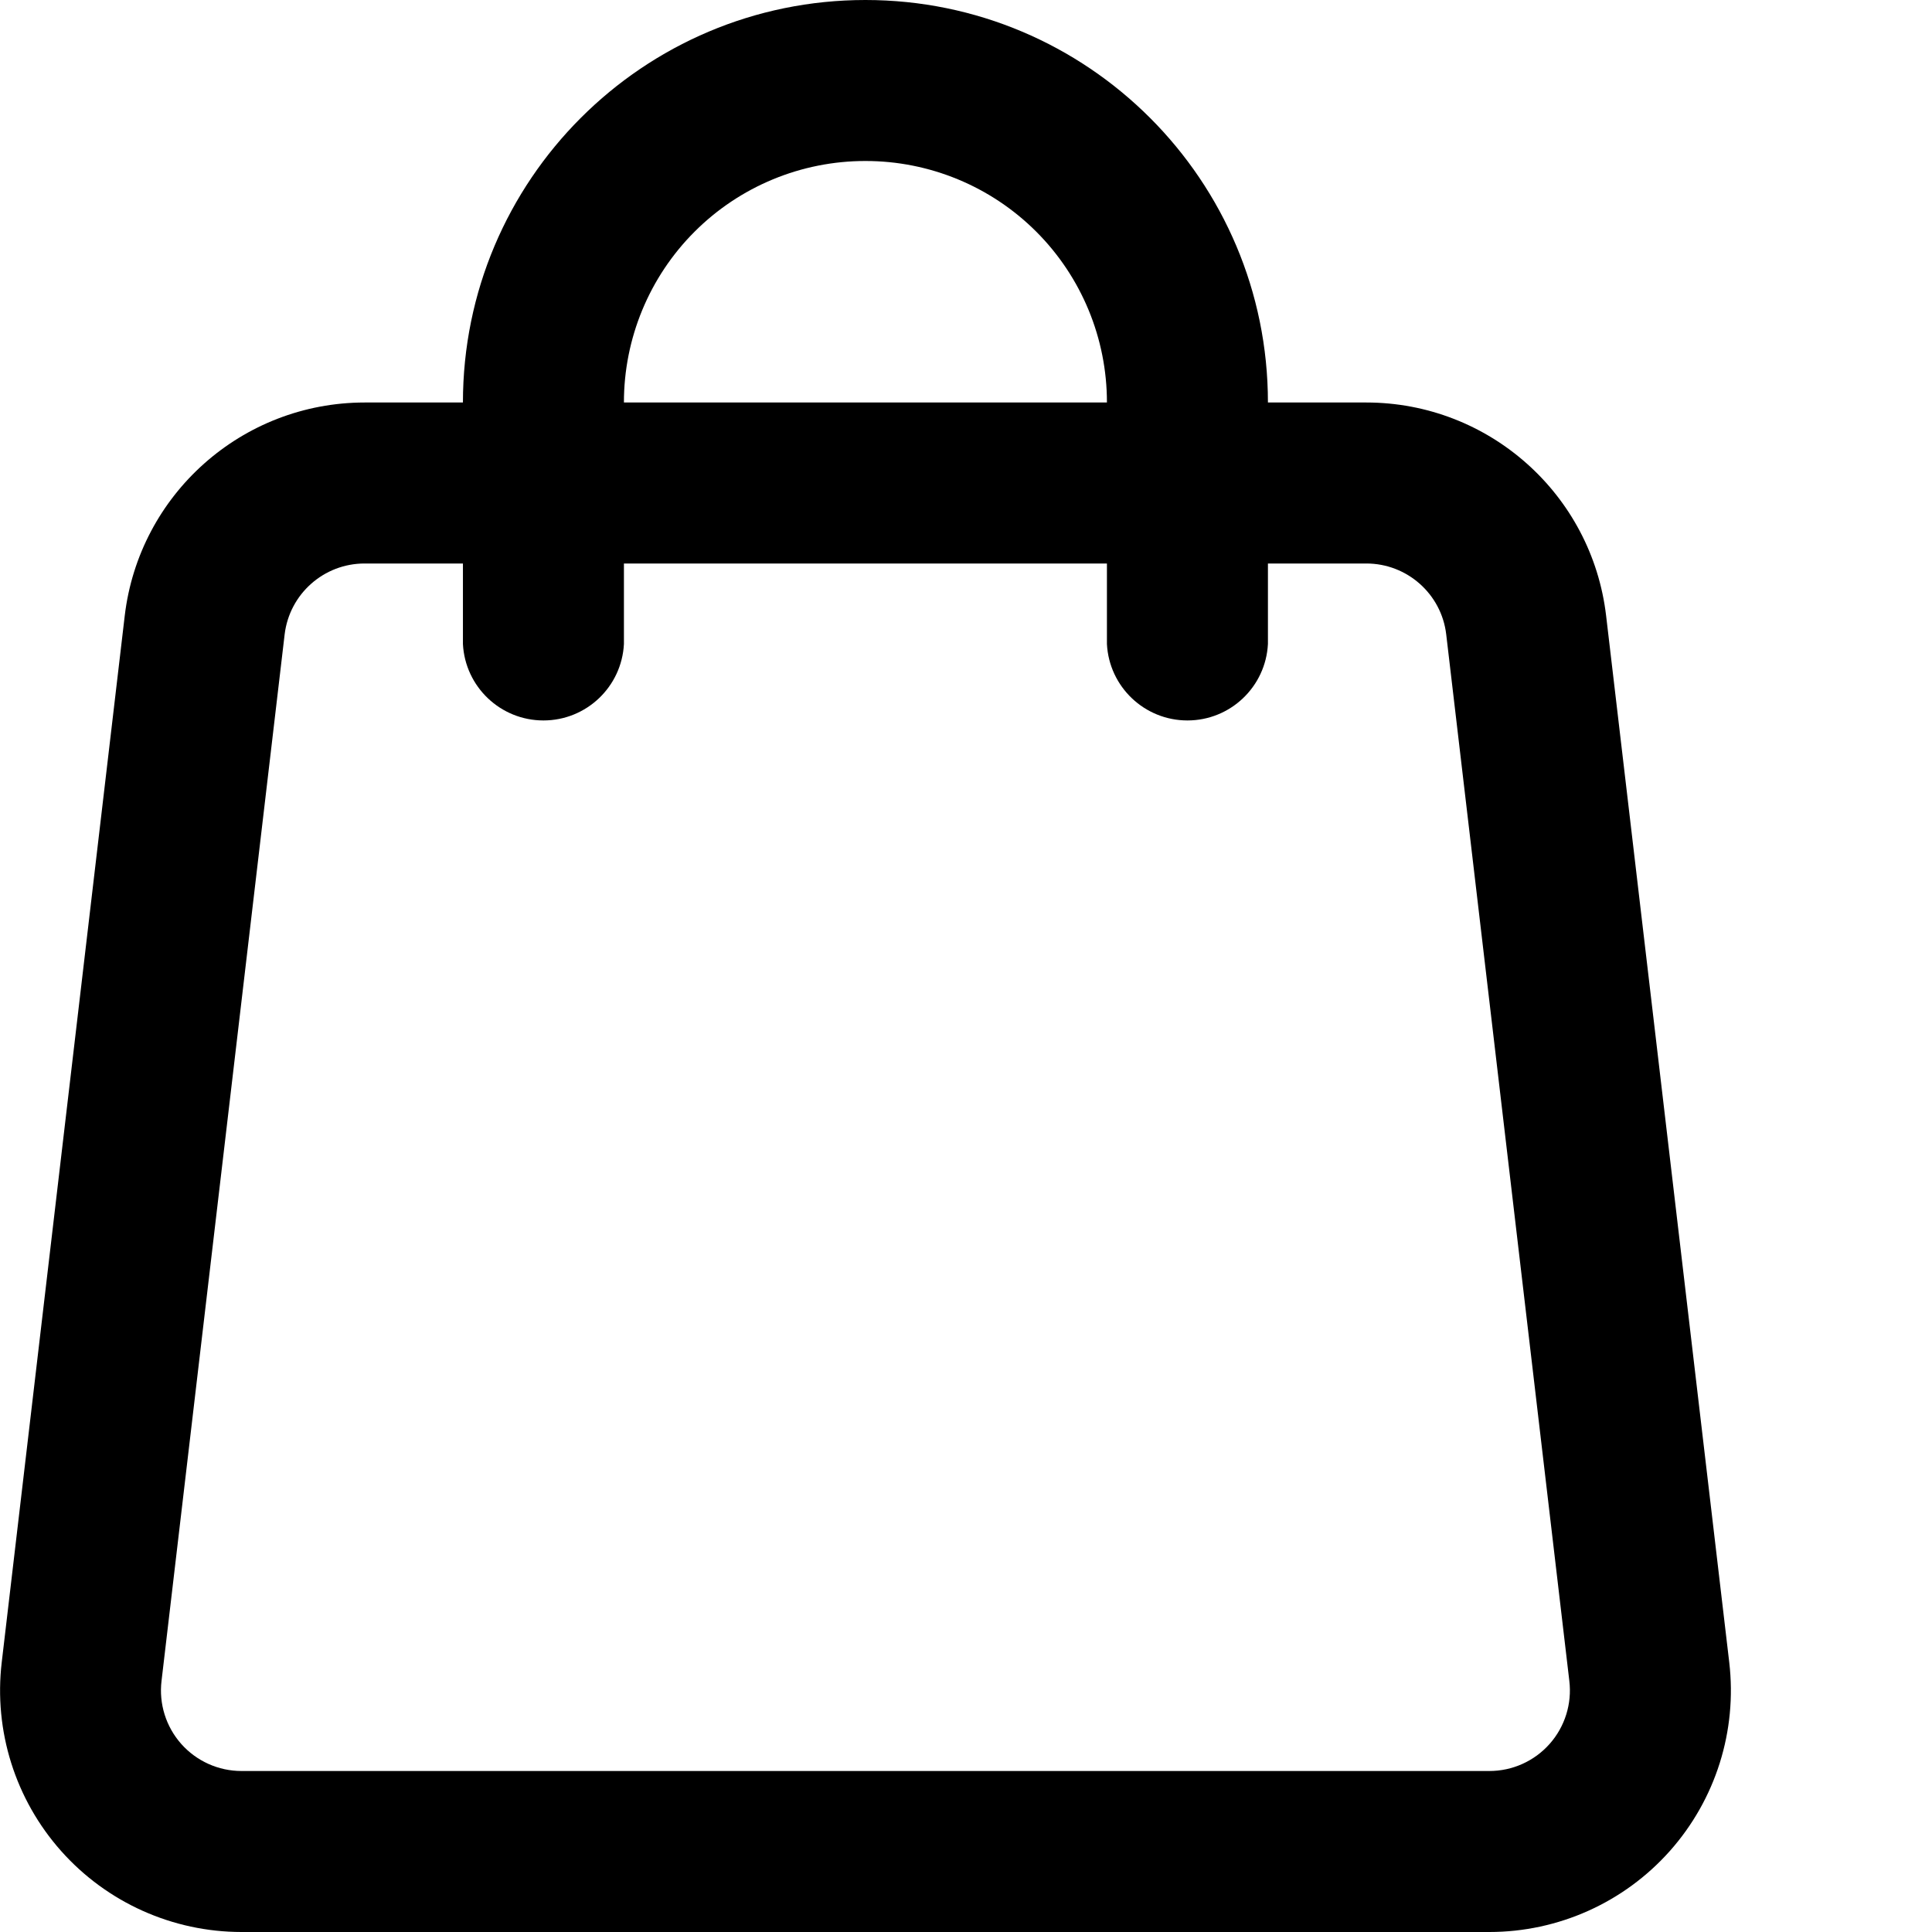
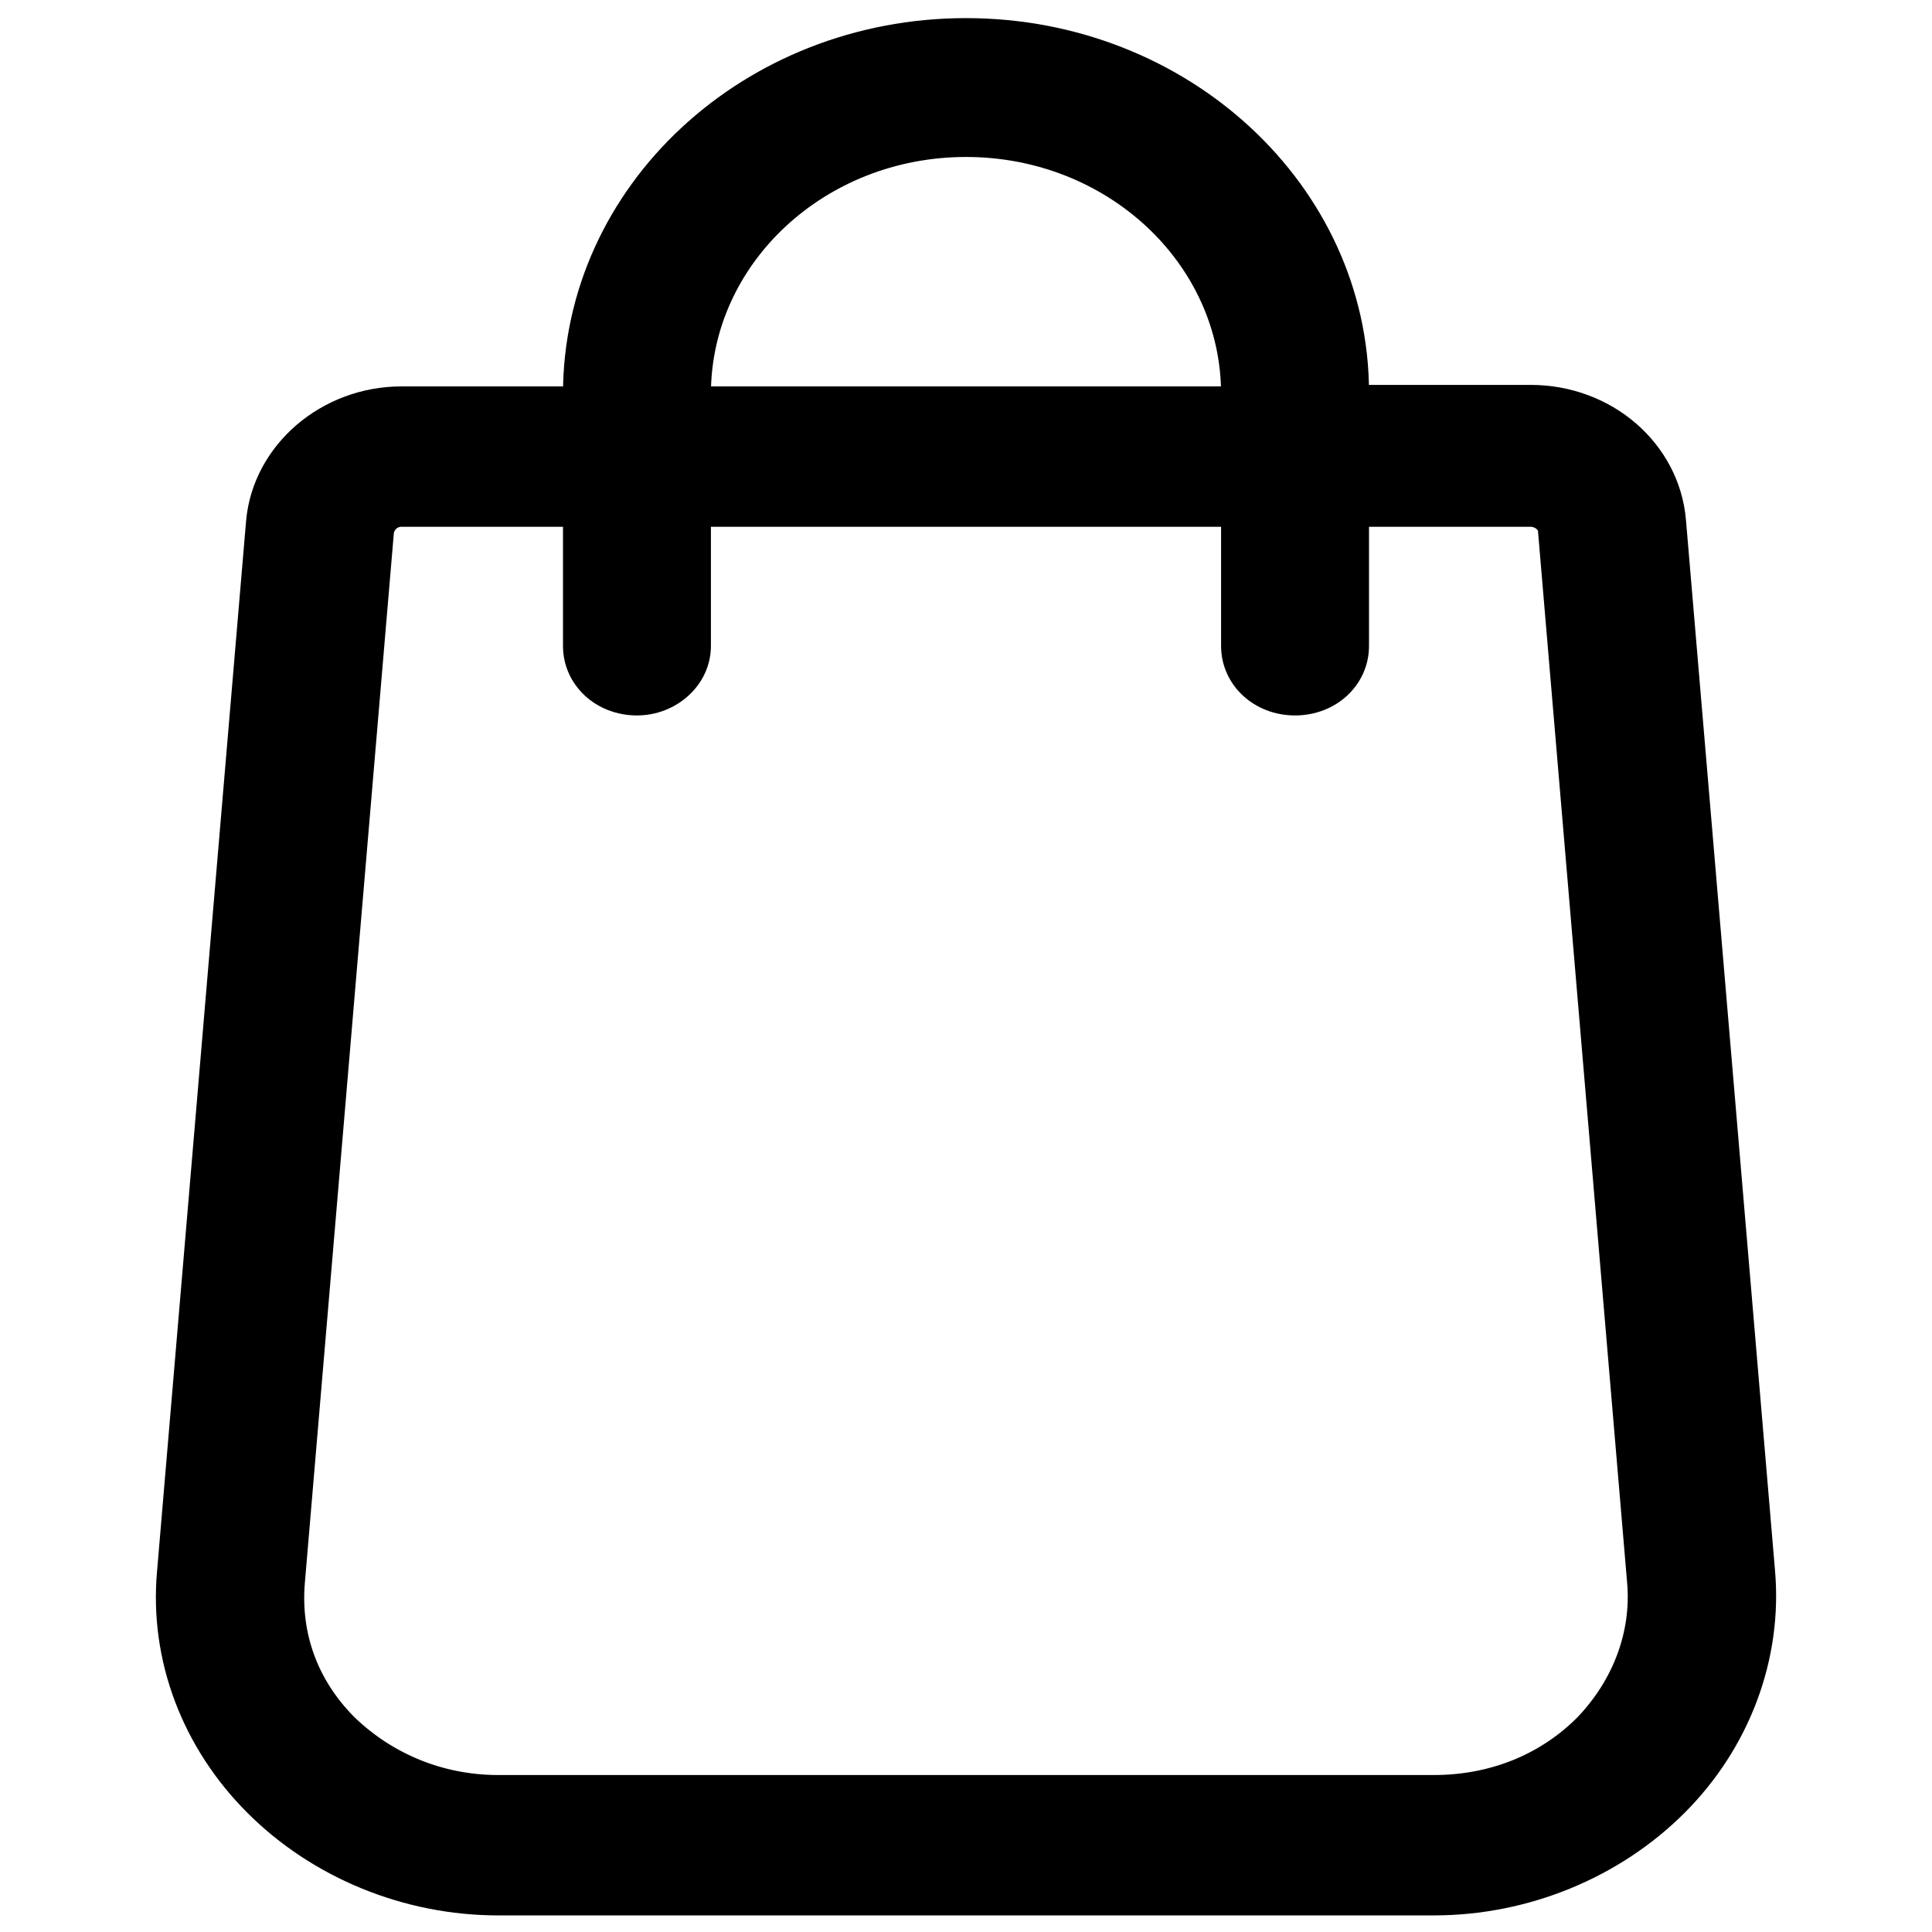
- <svg xmlns="http://www.w3.org/2000/svg" viewBox="0 0 18 18">
-   <path d="M8.063 1.5a2.248 2.248 0 00-2.25 2.25h4.5a2.248 2.248 0 00-2.25-2.25zm2.25 3.75V6a.751.751 0 001.5 0v-.75h.917c.38 0 .7.285.744.66l1.147 9.75a.75.75 0 01-.745.84H2.25a.75.75 0 01-.745-.84l1.147-9.75a.75.75 0 01.745-.66h.916V6a.751.751 0 001.5 0v-.75h4.5zm-6.916-1.5a2.252 2.252 0 00-2.235 1.988l-1.146 9.75A2.25 2.25 0 002.25 18h11.626a2.25 2.25 0 002.235-2.512l-1.147-9.75A2.25 2.25 0 0012.73 3.75h-.917a3.75 3.75 0 00-7.5 0h-.916z" fill-rule="evenodd" />
+ <svg xmlns="http://www.w3.org/2000/svg" viewBox="0 0 128 128" stroke="currentColor" stroke-width="2" xml:space="preserve">
+   <path d="m116.6 104.1-5.9-69.6c-.4-4.5-4.4-8-9.3-8H89.7V26C89.7 12.9 78.2 2.2 64 2.2S38.3 12.9 38.3 26.1v.5H26.6c-4.8 0-8.9 3.5-9.3 8l-5.9 69.6c-.5 5.6 1.6 11.1 5.7 15.2s9.9 6.5 15.9 6.5h62c6 0 11.8-2.4 15.9-6.5s6.2-9.7 5.7-15.3zm-70.5-78c0-9.2 8-16.7 17.9-16.7s17.9 7.5 17.9 16.7v.5H46.1v-.5zm59.1 88.4c-2.7 2.7-6.3 4.1-10.2 4.1H33c-3.9 0-7.5-1.5-10.2-4.1-2.7-2.7-3.9-6.1-3.6-9.7l5.9-69.6c.1-.7.7-1.3 1.5-1.3h11.7v8.9c0 2 1.7 3.6 3.9 3.6 2.1 0 3.9-1.6 3.9-3.6v-8.9h35.8v8.9c0 2 1.7 3.6 3.9 3.6s3.9-1.6 3.9-3.6v-8.9h11.7c.8 0 1.5.6 1.5 1.3l5.9 69.6c.3 3.5-1 7-3.6 9.7z" />
</svg>
